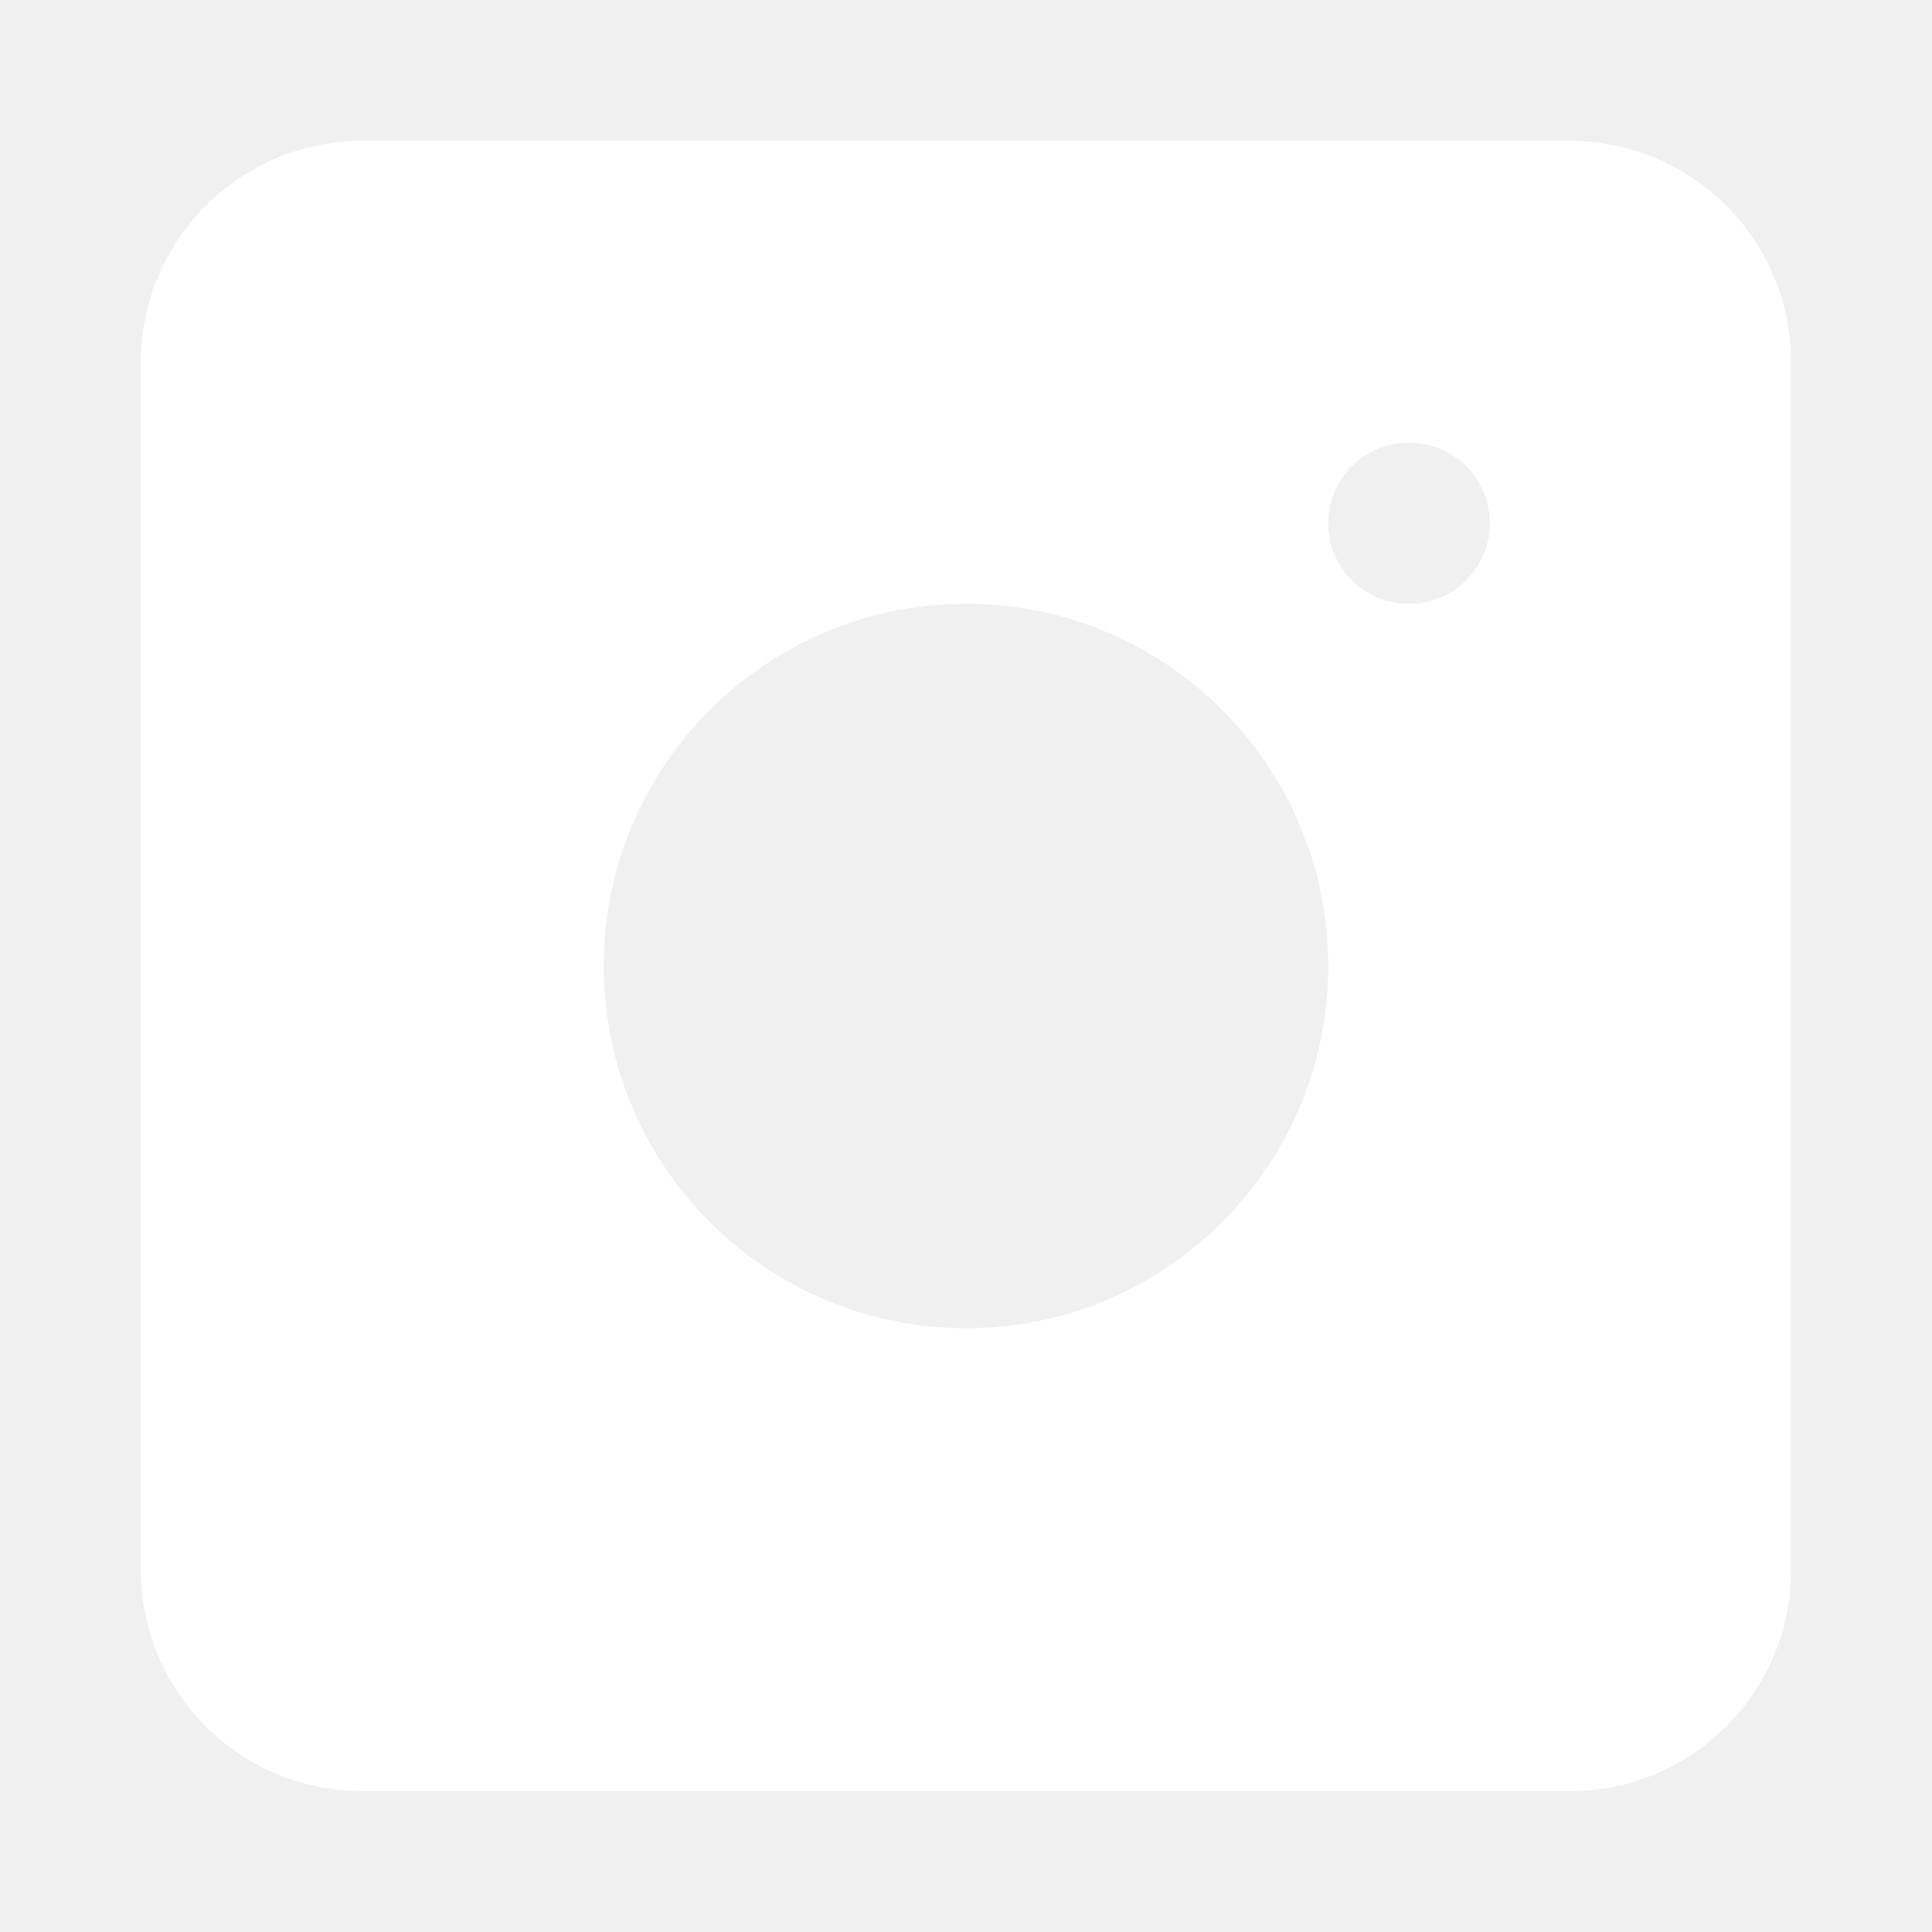
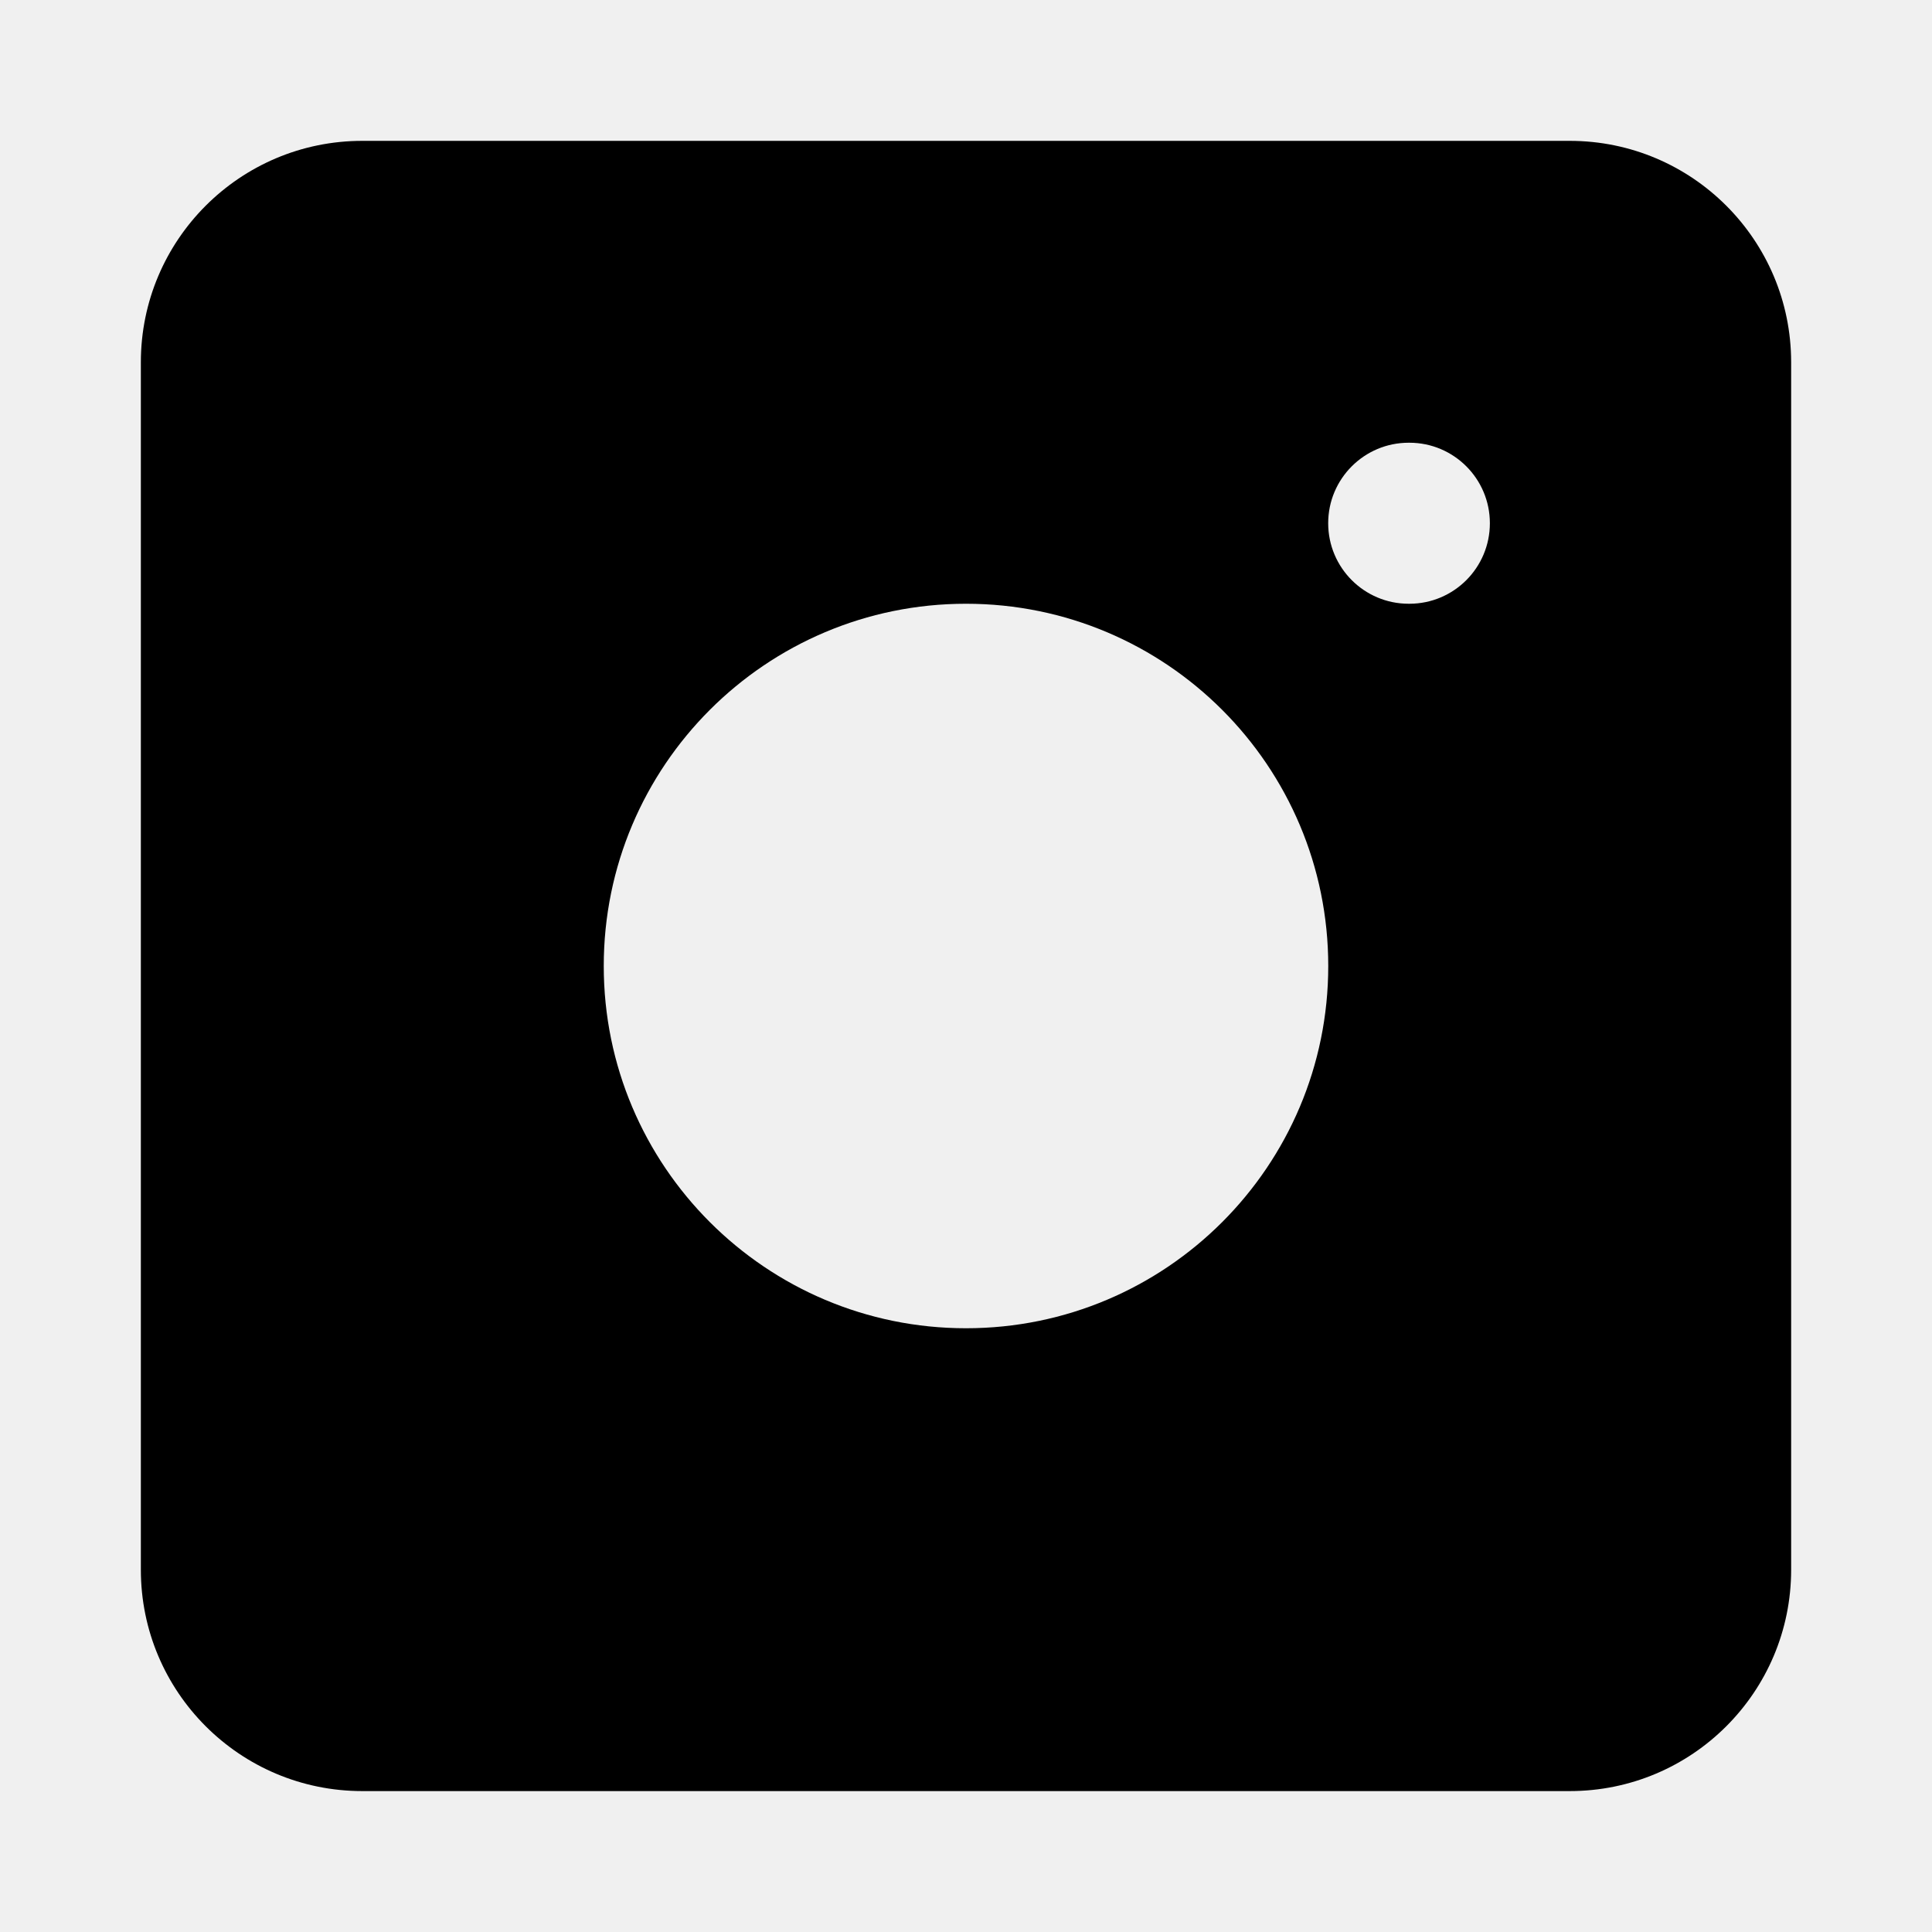
<svg xmlns="http://www.w3.org/2000/svg" width="32" height="32" viewBox="0 0 32 32" fill="none">
-   <path fill-rule="evenodd" clip-rule="evenodd" d="M2.333 6C2.333 3.975 3.975 2.333 6 2.333H26C28.025 2.333 29.667 3.975 29.667 6V26C29.667 28.025 28.025 29.667 26 29.667H6C3.975 29.667 2.333 28.025 2.333 26V6ZM22 16C22 19.314 19.314 22 16 22C12.686 22 10 19.314 10 16C10 12.687 12.686 10 16 10C19.314 10 22 12.687 22 16ZM23.344 10C24.08 10 24.677 9.403 24.677 8.667C24.677 7.93 24.08 7.333 23.344 7.333H23.332C22.595 7.333 21.998 7.93 21.998 8.667C21.998 9.403 22.595 10 23.332 10H23.344Z" fill="white" />
+   <path fill-rule="evenodd" clip-rule="evenodd" d="M2.333 6C2.333 3.975 3.975 2.333 6 2.333H26C28.025 2.333 29.667 3.975 29.667 6V26C29.667 28.025 28.025 29.666 26 29.666H6C3.975 29.666 2.333 28.025 2.333 26V6ZM22 16C22 19.313 19.314 22 16 22C12.687 22 10 19.313 10 16C10 12.686 12.687 10 16 10C19.314 10 22 12.686 22 16ZM23.344 10C24.08 10 24.677 9.403 24.677 8.666C24.677 7.93 24.08 7.333 23.344 7.333H23.332C22.596 7.333 21.999 7.93 21.999 8.666C21.999 9.403 22.596 10 23.332 10H23.344Z" fill="black" />
</svg>
